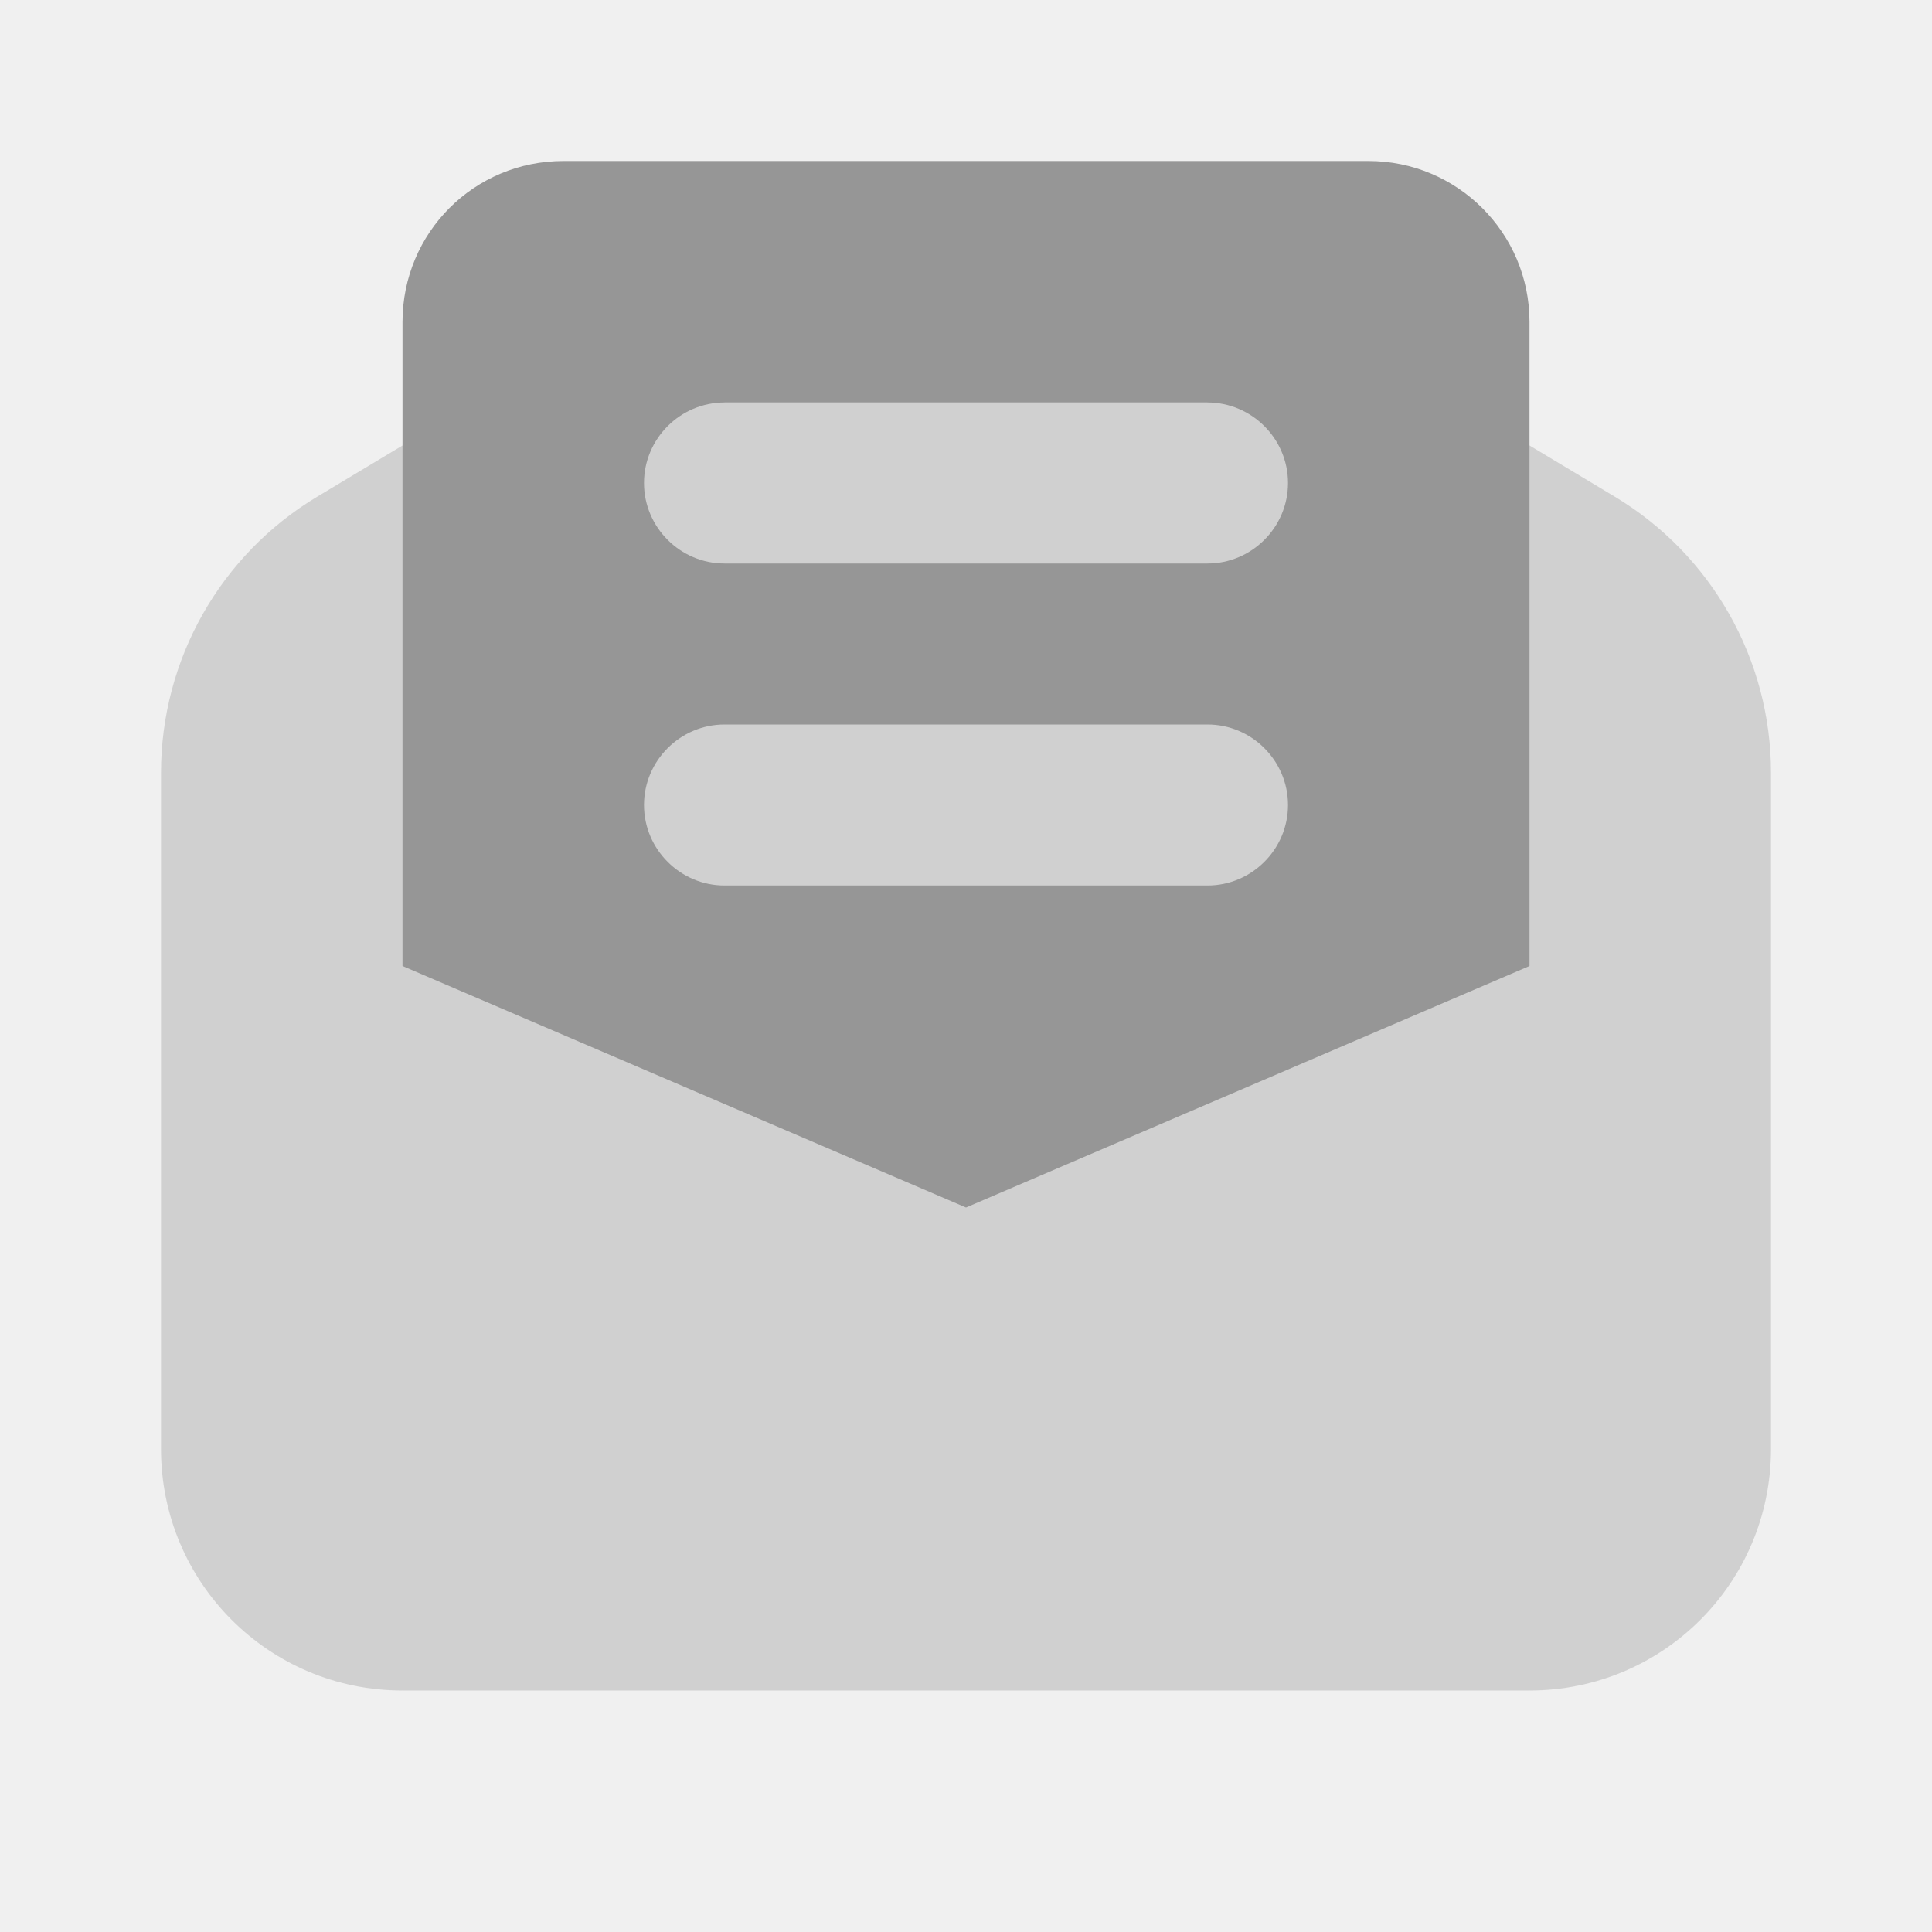
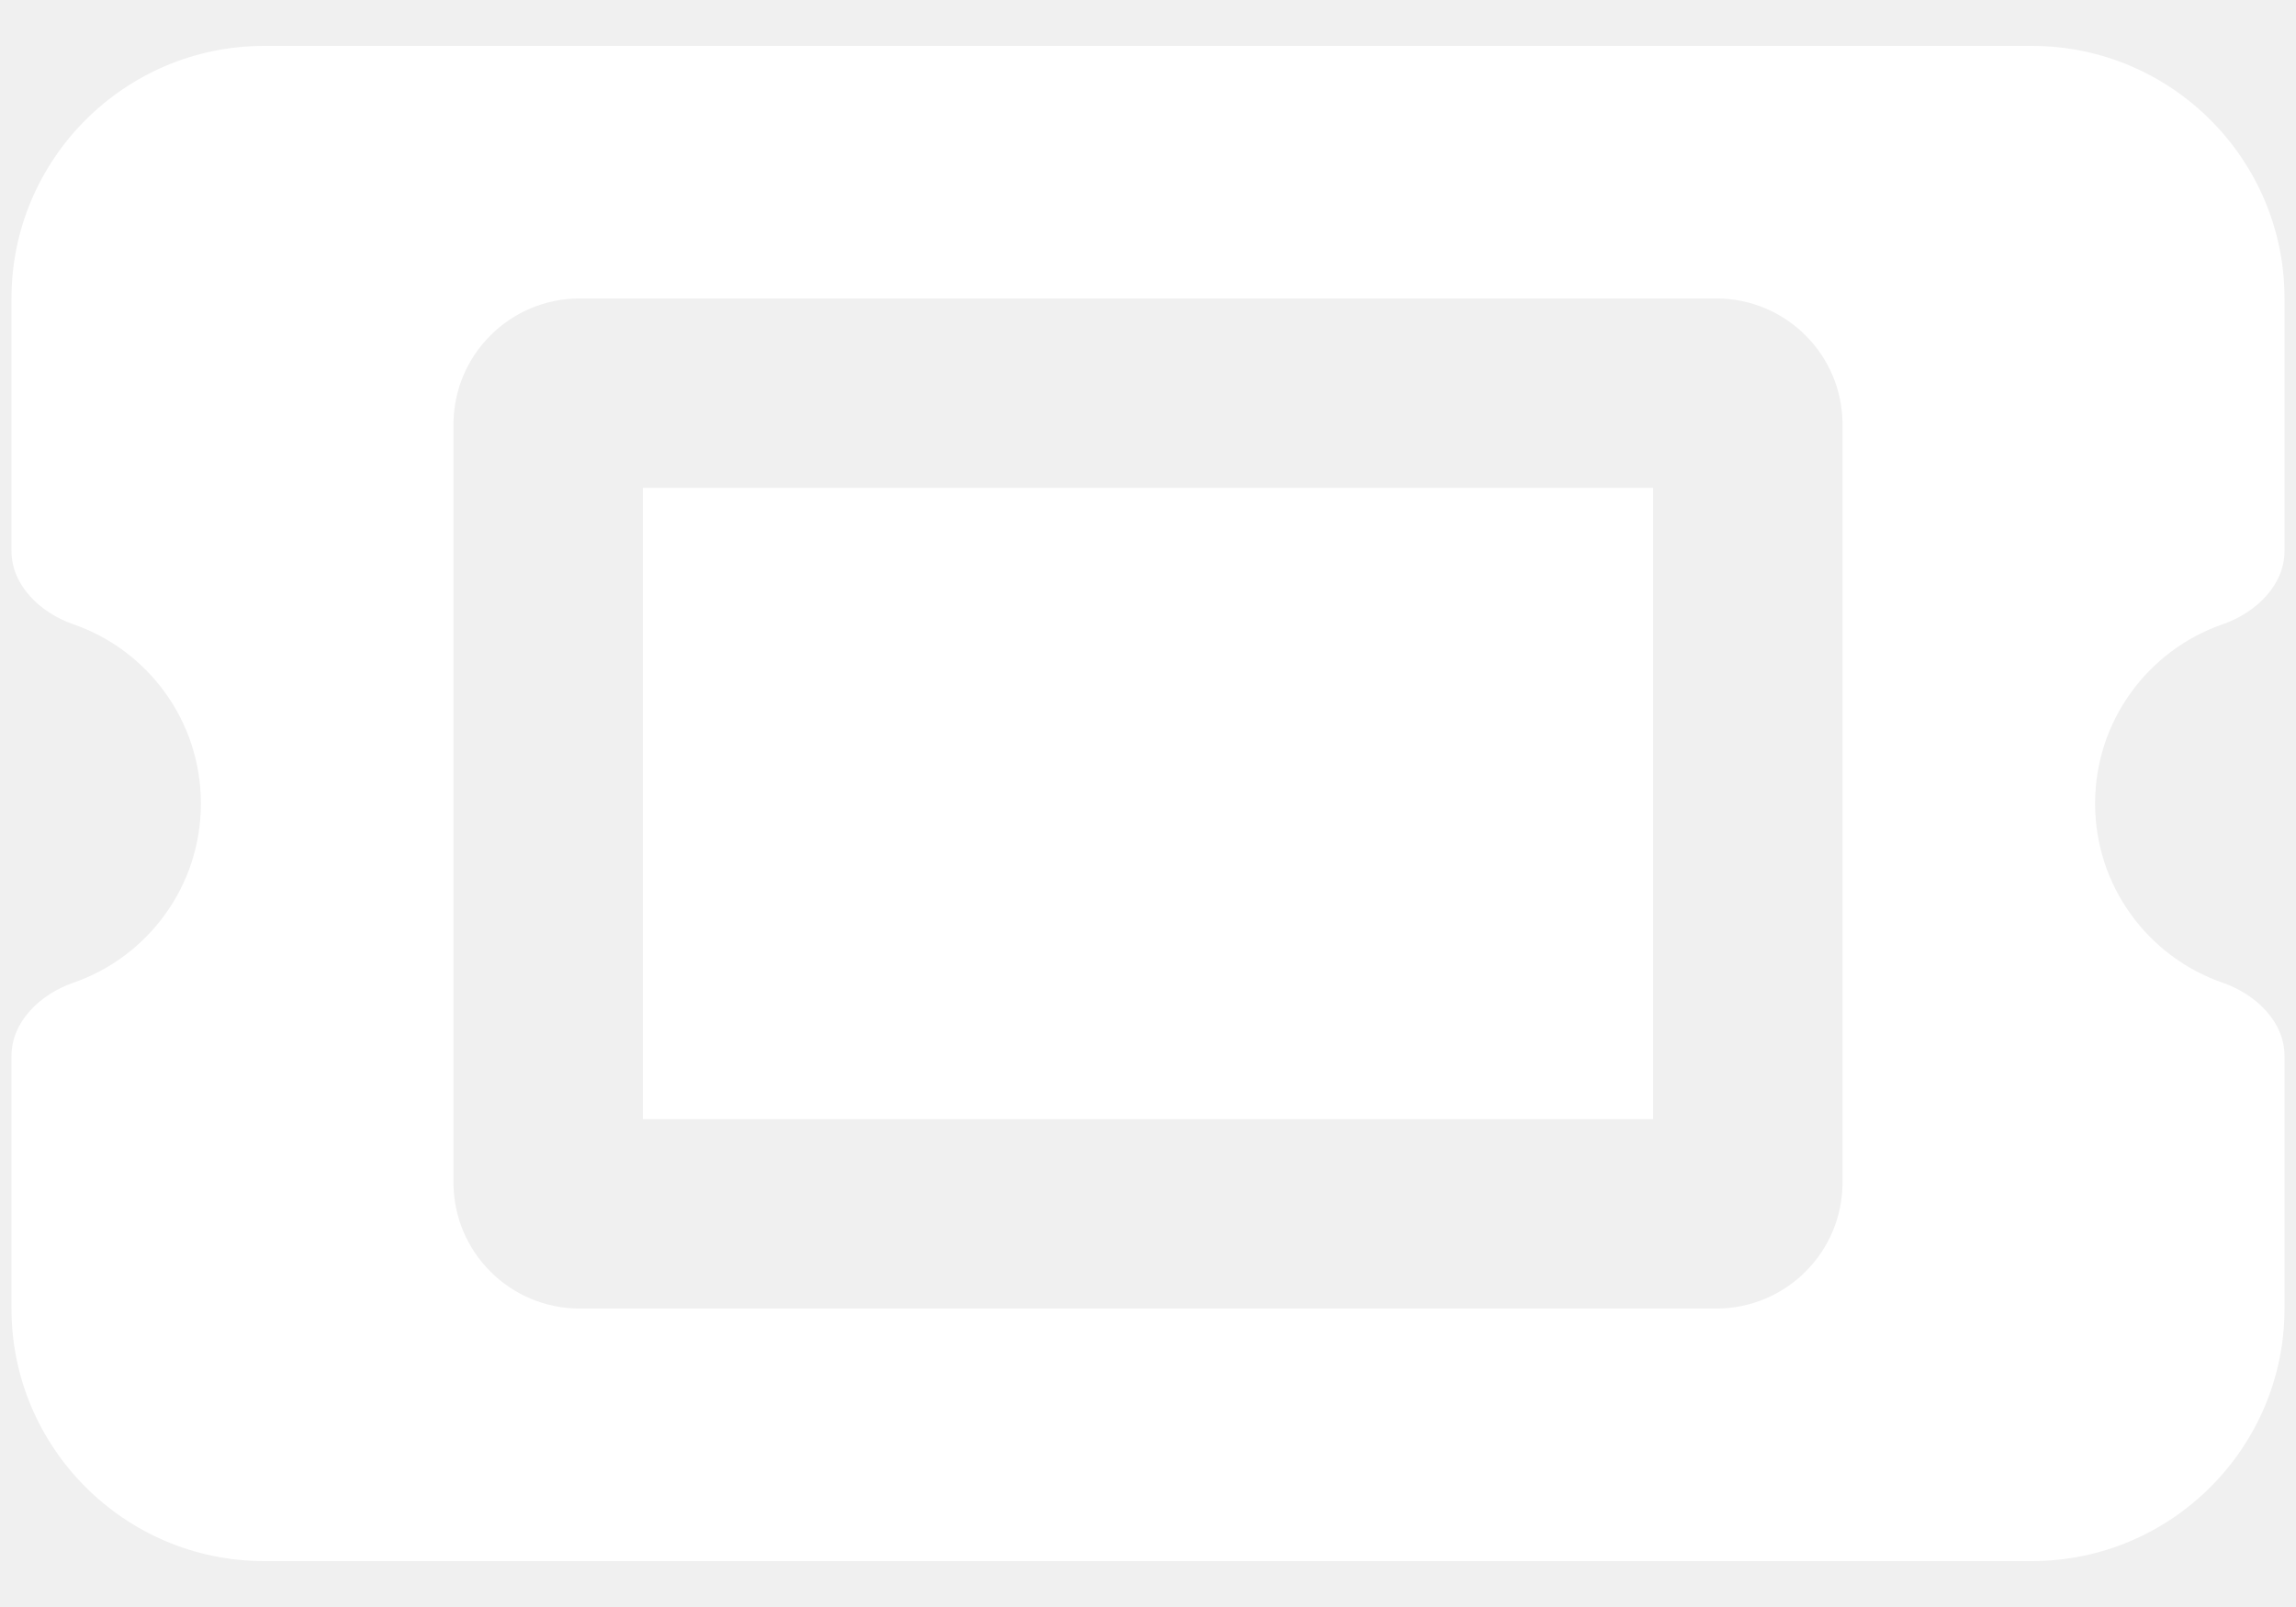
- <svg xmlns="http://www.w3.org/2000/svg" viewBox="0 0 24 24">
-   <path d="M22,9.6V18c0,1.66-1.34,3-3,3H5c-1.66,0-3-1.34-3-3V9.6c0-1.41,0.74-2.71,1.94-3.43L5.89,5h12.22l1.95,1.17C21.26,6.89,22,8.19,22,9.6z" opacity=".35" fill="#969696" />
-   <path d="M17,2H7C5.89,2,5,2.89,5,4v8l7,3l7-3V4C19,2.89,18.1,2,17,2z M15,11H9c-0.55,0-1-0.45-1-1s0.45-1,1-1h6c0.55,0,1,0.45,1,1S15.55,11,15,11z M15,7H9C8.45,7,8,6.55,8,6s0.45-1,1-1h6c0.55,0,1,0.45,1,1S15.55,7,15,7z" fill="#969696" />
+ <svg xmlns="http://www.w3.org/2000/svg" width="20" height="14" viewBox="0 0 20 14" fill="none">
+   <path d="M2.3 0.4C1.087 0.4 0.1 1.387 0.1 2.6V4.8C0.1 5.102 0.354 5.34 0.64 5.439C1.286 5.663 1.75 6.278 1.75 7C1.75 7.722 1.286 8.337 0.64 8.561C0.354 8.66 0.1 8.897 0.1 9.2V11.4C0.1 12.613 1.087 13.6 2.3 13.6H17.7C18.913 13.6 19.9 12.613 19.9 11.4V9.2C19.9 8.897 19.646 8.66 19.36 8.561C18.714 8.337 18.25 7.722 18.25 7C18.25 6.278 18.714 5.663 19.36 5.439C19.646 5.34 19.9 5.102 19.9 4.8V2.6C19.9 1.387 18.913 0.4 17.7 0.4H2.3ZM14.4 9.75V4.25H5.6V9.75H14.4ZM3.95 3.7C3.95 3.092 4.442 2.6 5.05 2.6H14.95C15.558 2.6 16.05 3.092 16.05 3.7V10.3C16.05 10.908 15.558 11.4 14.95 11.4H5.05C4.442 11.4 3.95 10.908 3.95 10.3V3.7Z" fill="white" />
</svg>
